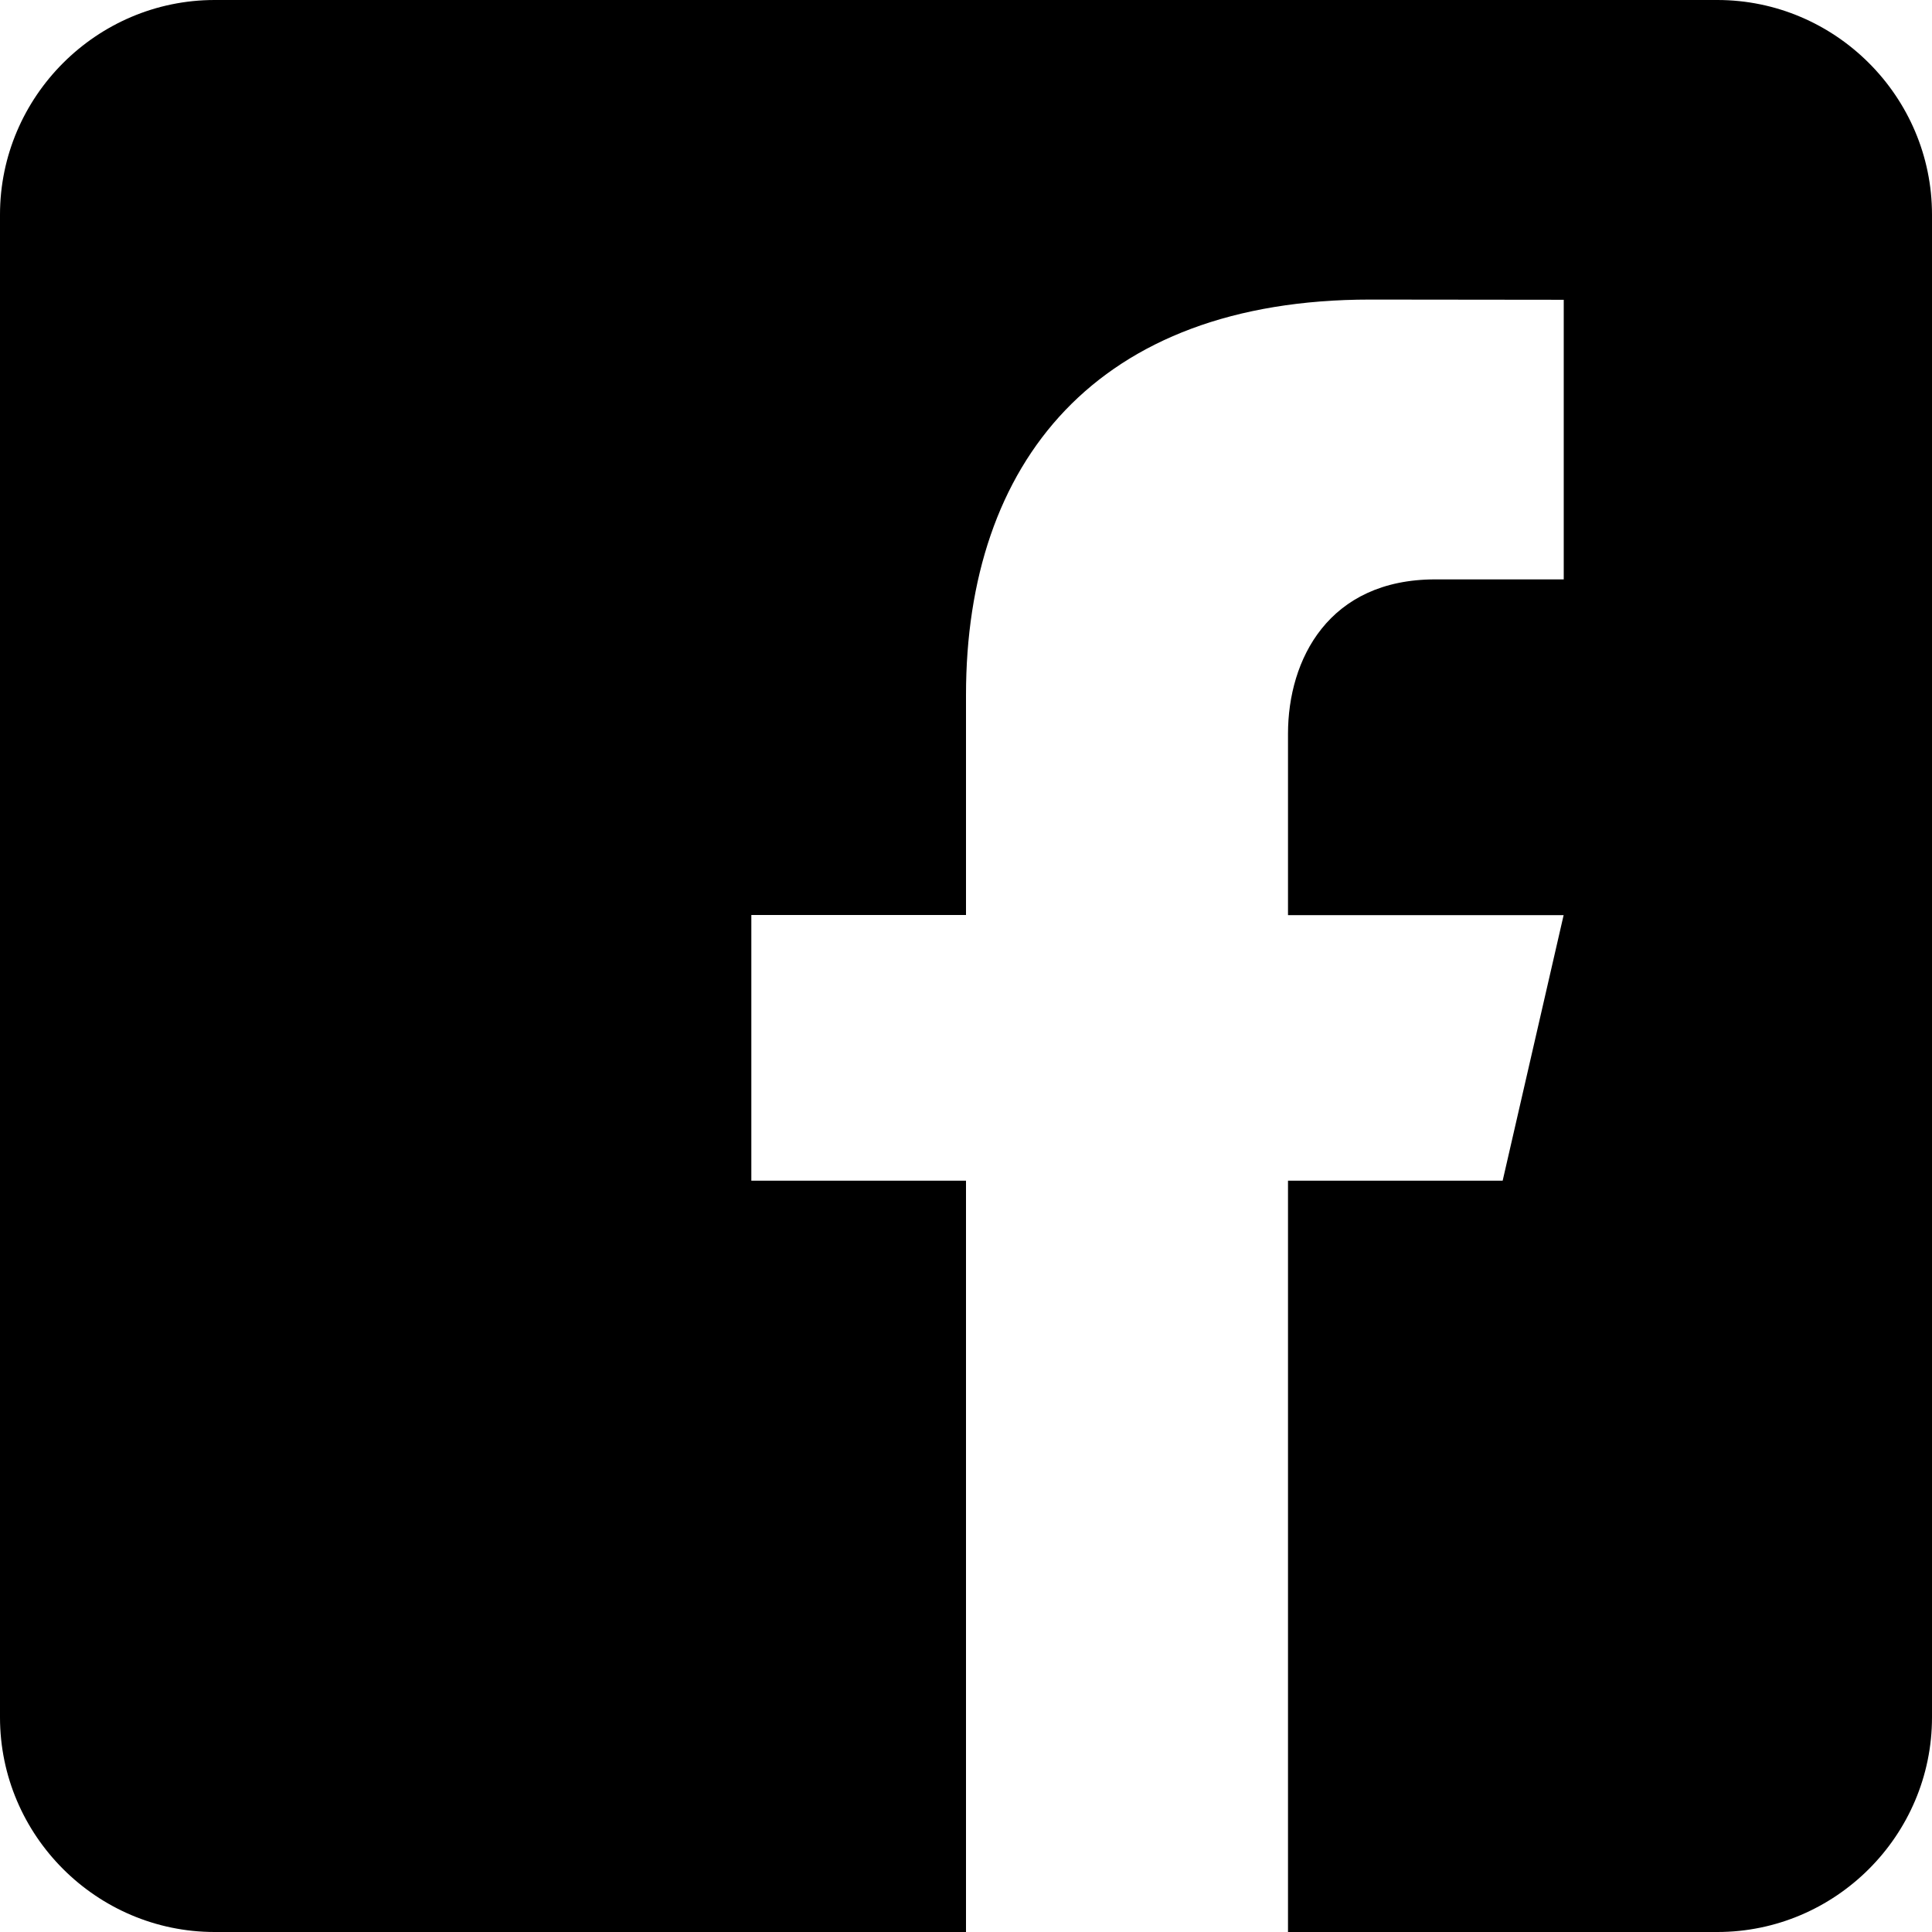
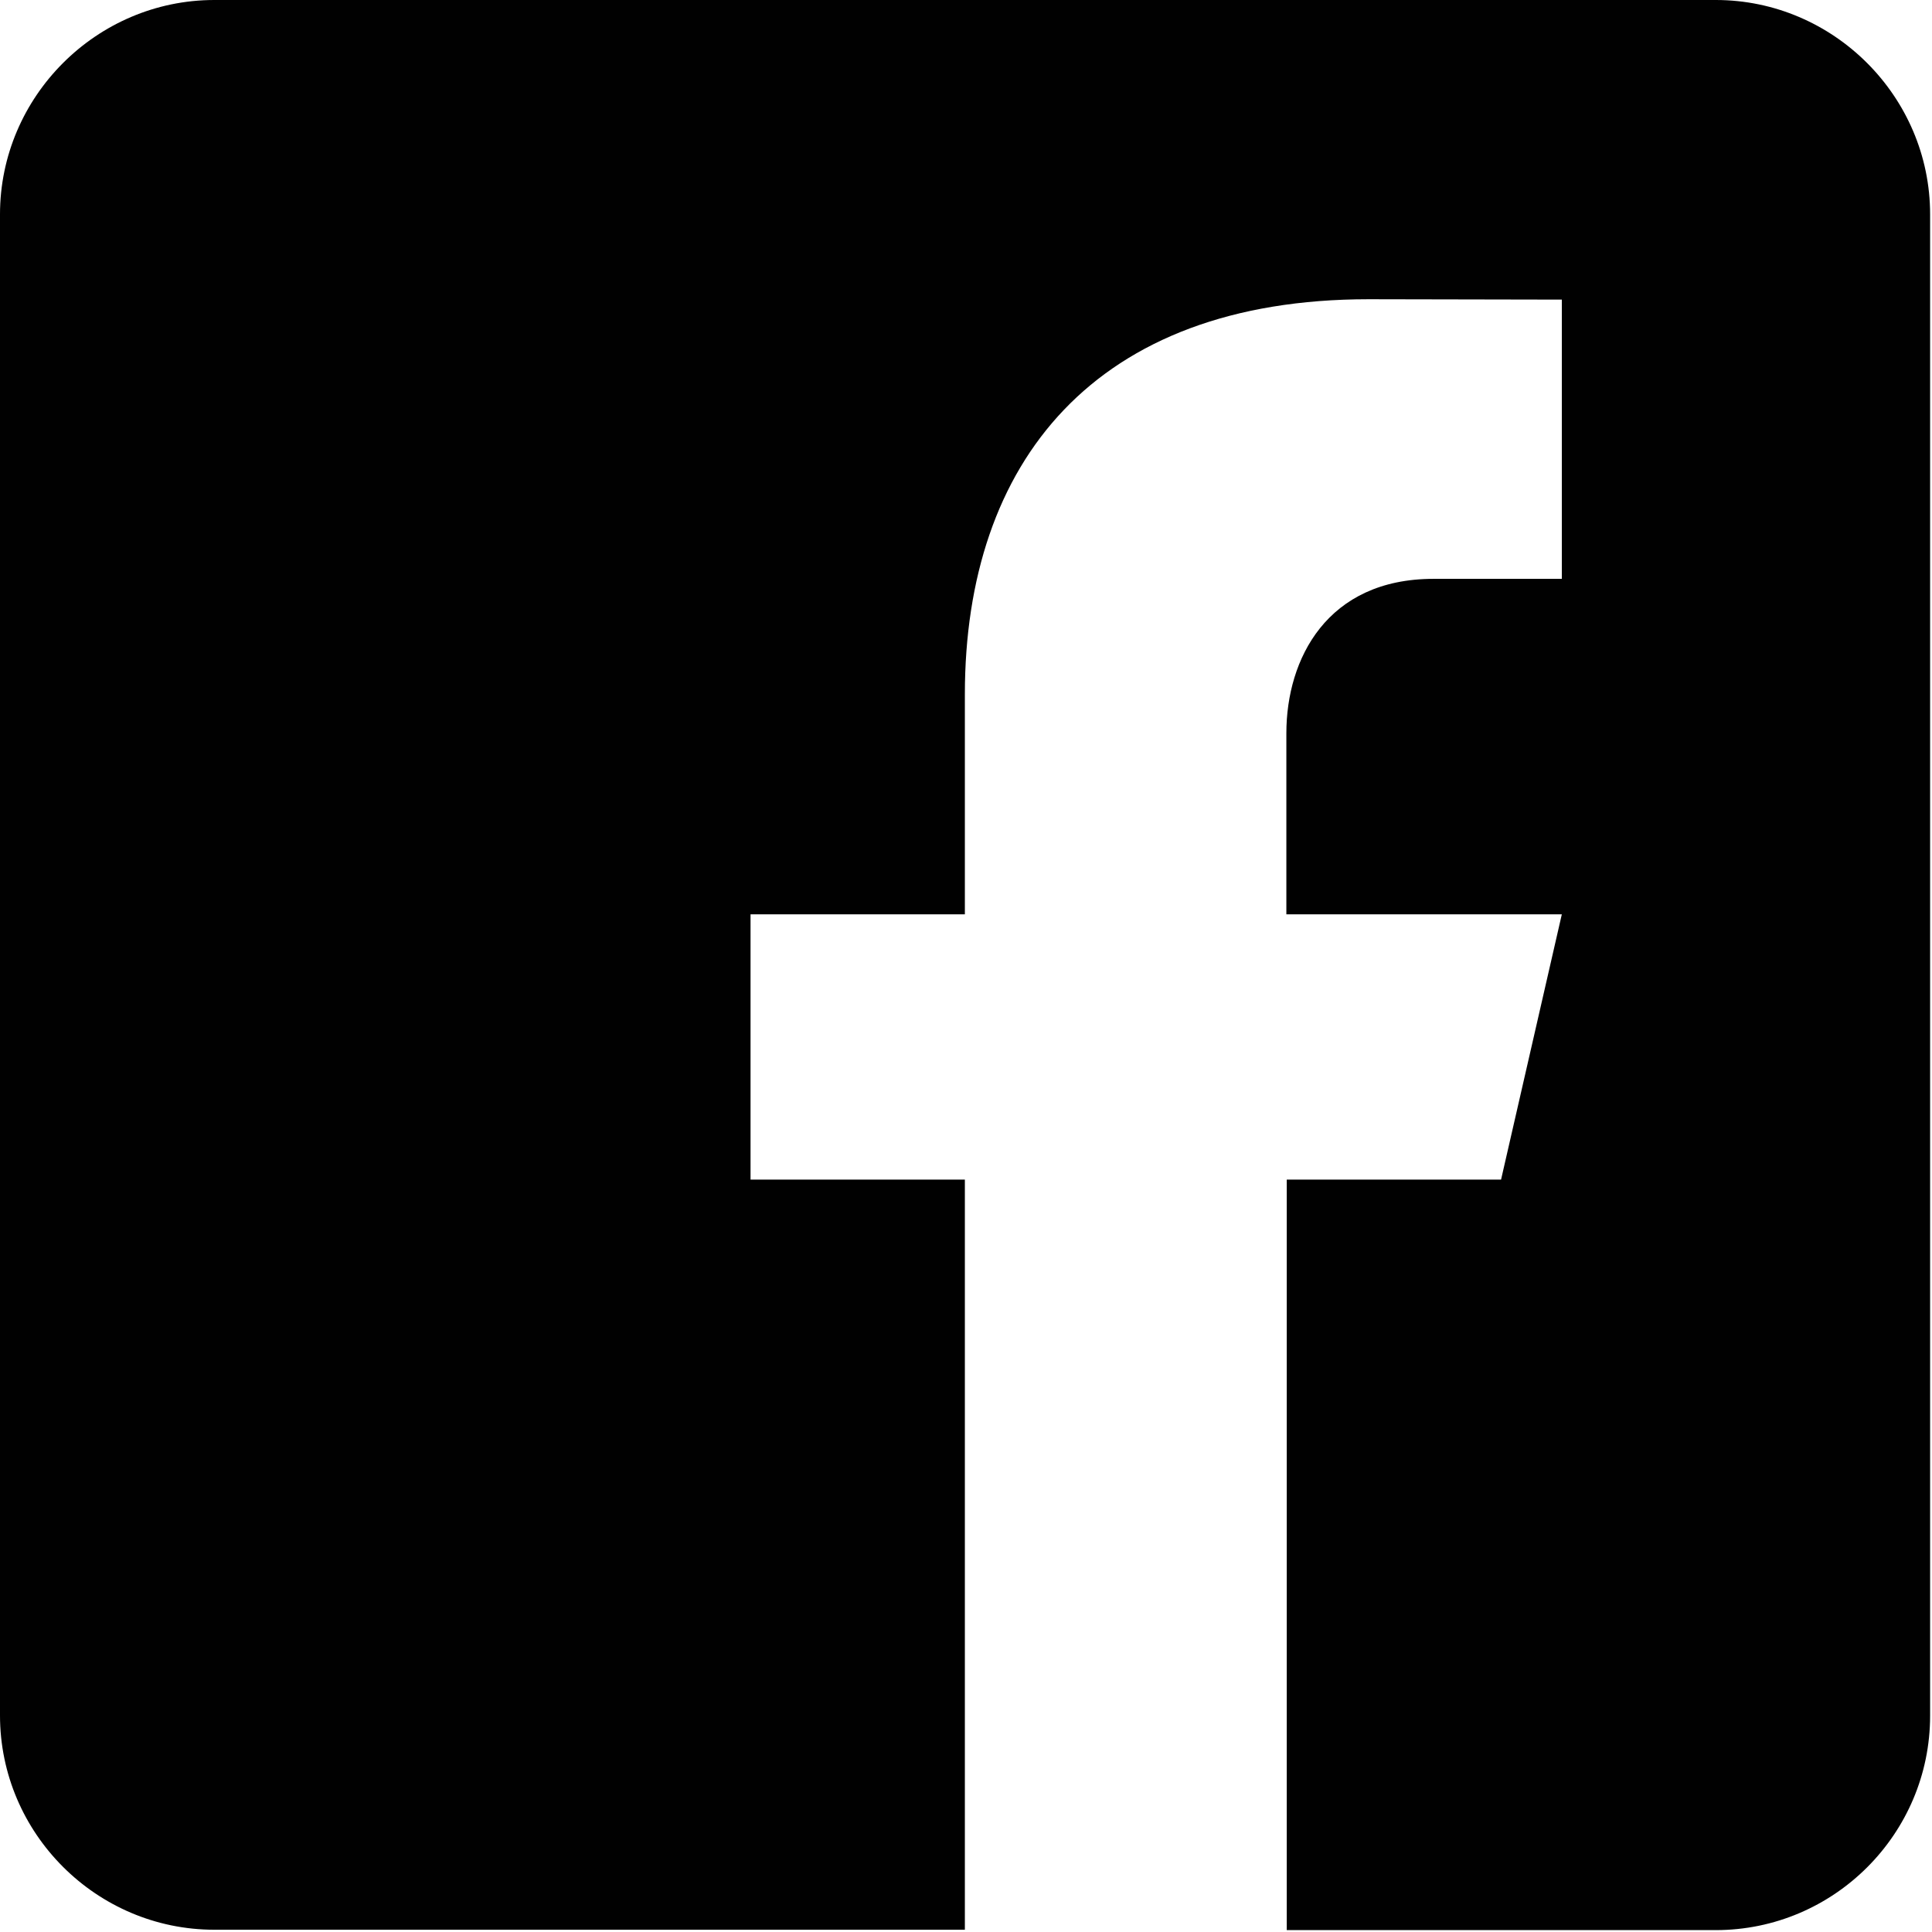
- <svg xmlns="http://www.w3.org/2000/svg" width="18px" height="18px" viewBox="0 0 18 18" version="1.1">
-   <defs />
-   <g id="Page-1" stroke="none" stroke-width="1" fill="none" fill-rule="evenodd">
-     <g id="facebook" fill="#000000">
-       <path d="M16,0 L2,0 C0.9,0 0,0.9 0,2 L0,16 C0,17.101 0.9,18 2,18 L9,18 L9,11 L7,11 L7,8.525 L9,8.525 L9,6.475 C9,4.311 10.212,2.791 12.766,2.791 L14.569,2.793 L14.569,5.398 L13.372,5.398 C12.378,5.398 12,6.144 12,6.836 L12,8.526 L14.568,8.526 L14,11 L12,11 L12,18 L16,18 C17.1,18 18,17.101 18,16 L18,2 C18,0.9 17.1,0 16,0 L16,0 Z" id="Shape" />
-     </g>
+ <svg xmlns="http://www.w3.org/2000/svg" version="1.1" id="Layer_1" x="0px" y="0px" viewBox="0 0 512 512" enable-background="new 0 0 512 512" xml:space="preserve">
+   <g>
+     <path fill="#010101" d="M454.7,0H56.8C25.6,0,0,25.6,0,56.8v397.8c0,31.3,25.6,56.8,56.8,56.8h198.9V312.6h-56.8v-70.3h56.8V184   c0-61.5,34.4-104.7,107-104.7l51.2,0.1v74h-34c-28.2,0-39,21.2-39,40.9v48h73l-16.1,70.3H341v198.9h113.7   c31.3,0,56.8-25.5,56.8-56.8V56.8C511.5,25.6,485.9,0,454.7,0z" />
  </g>
</svg>
